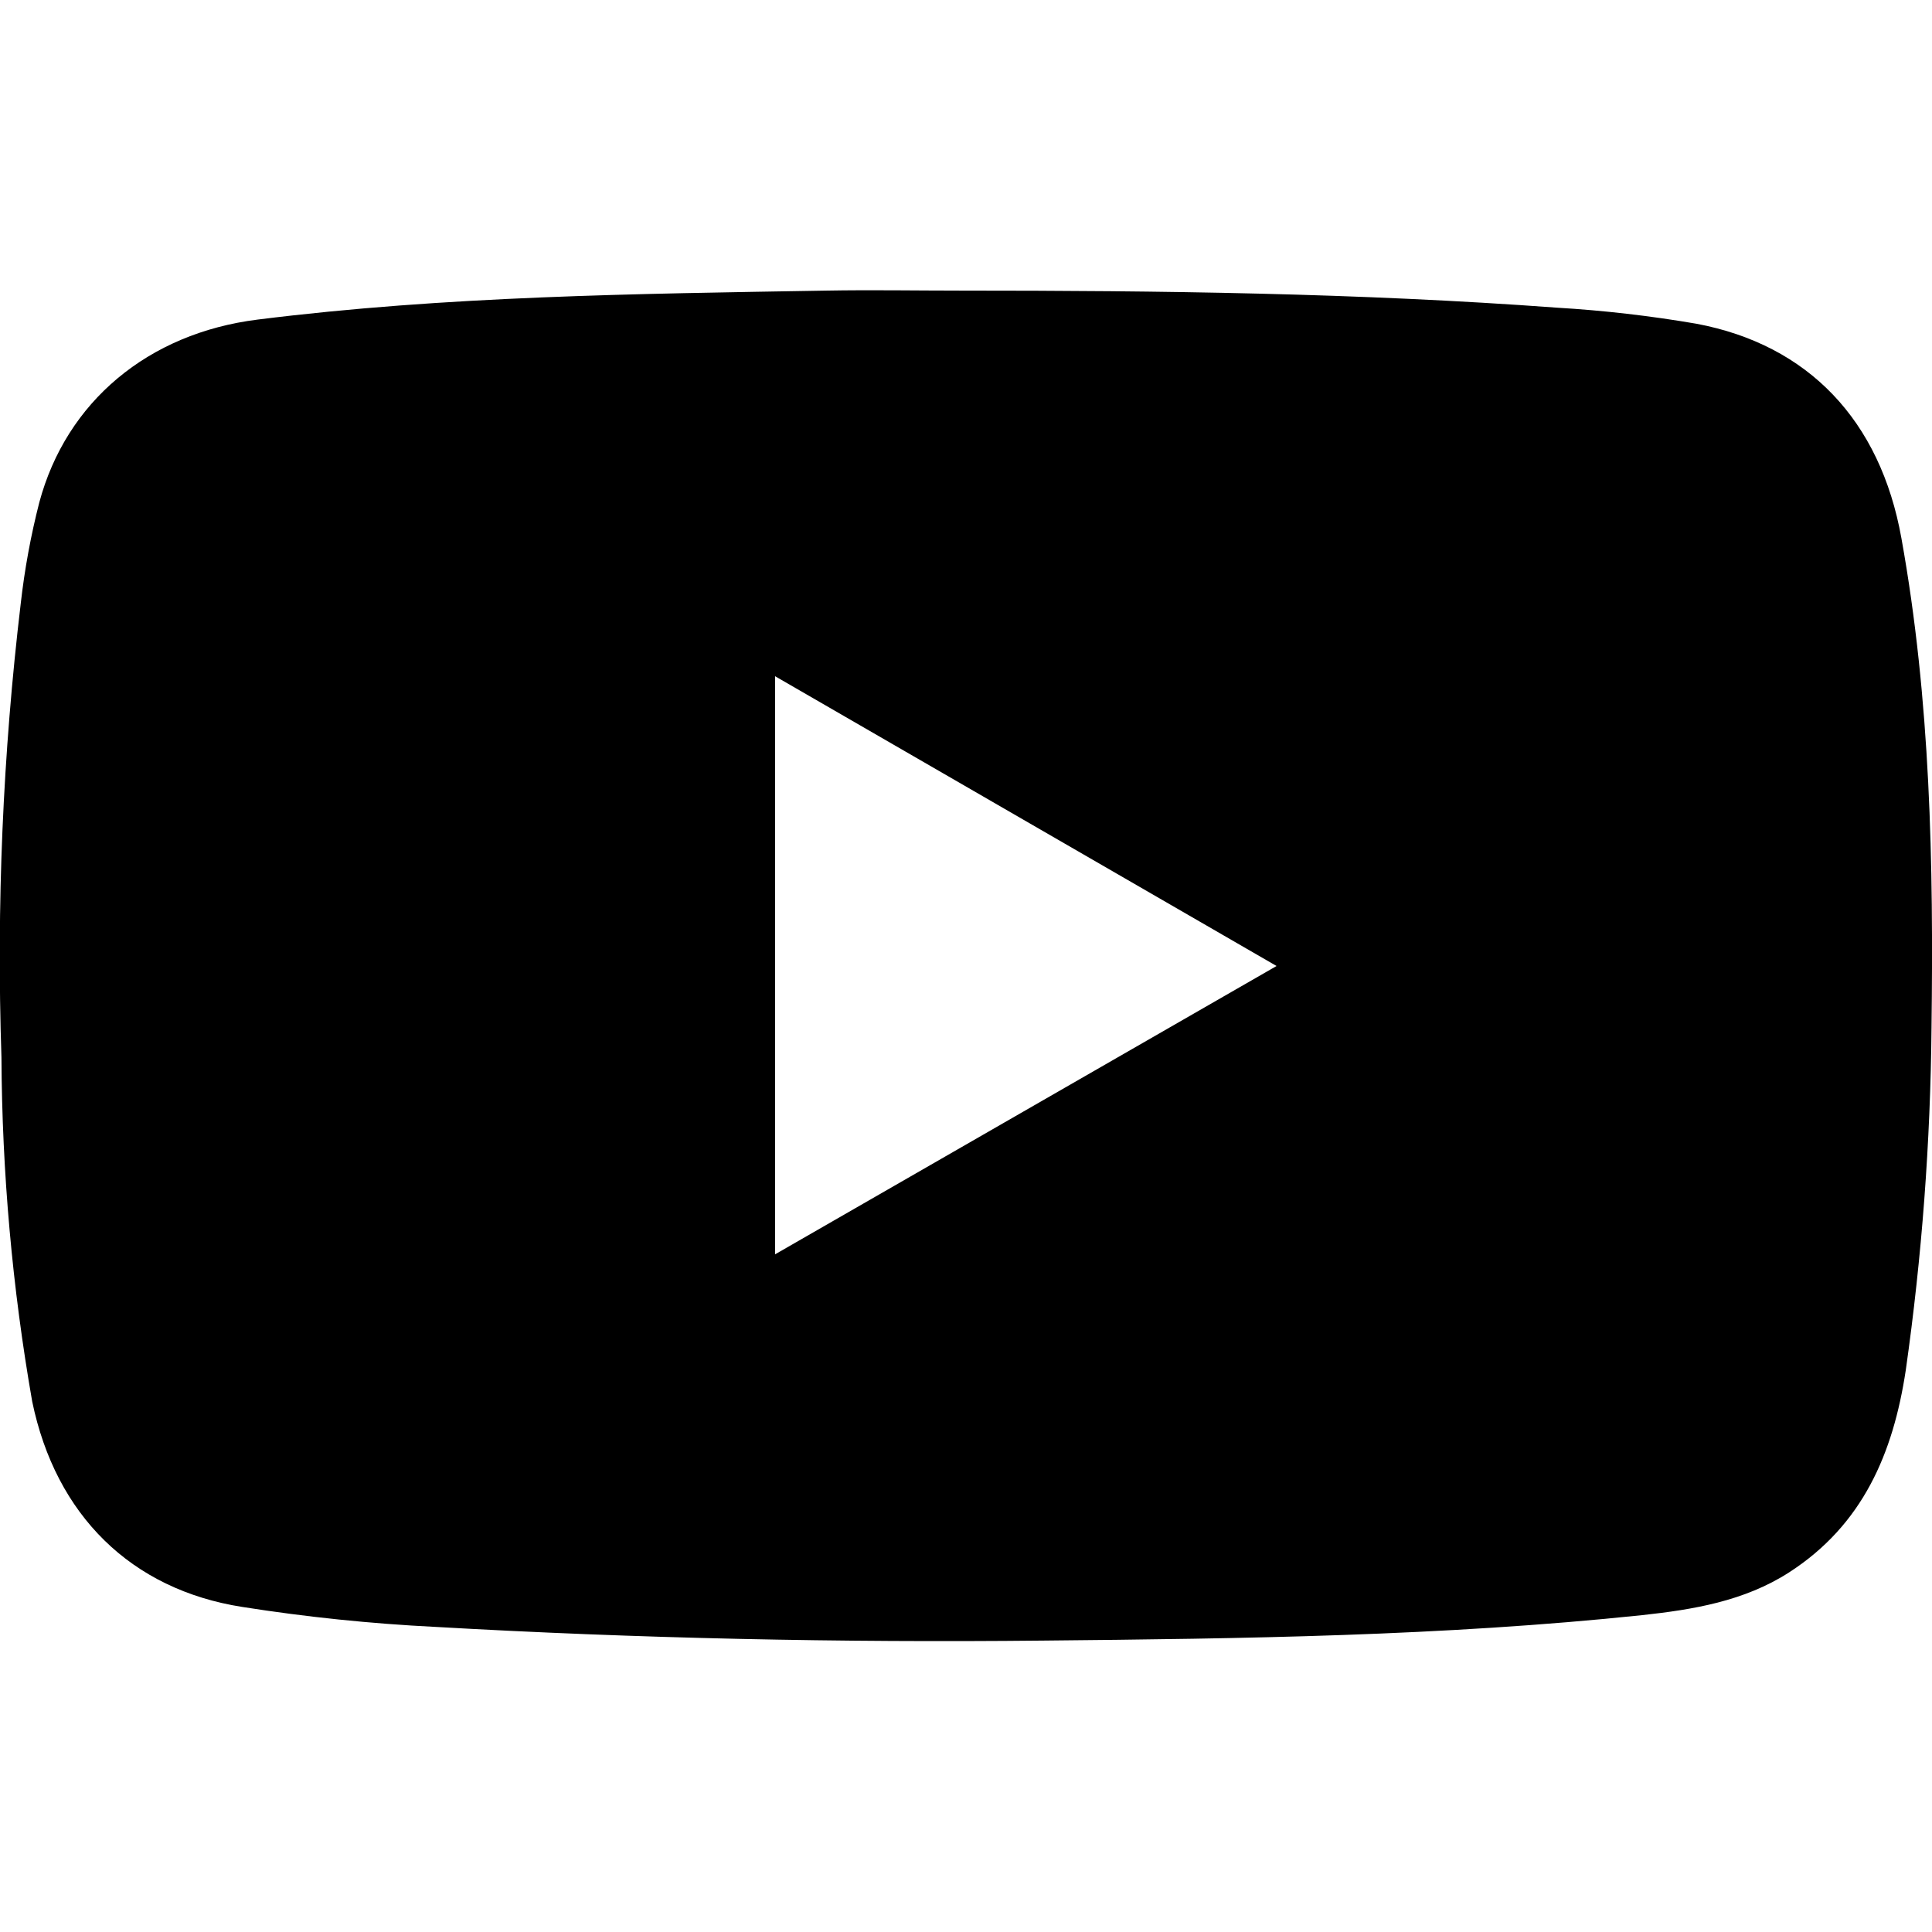
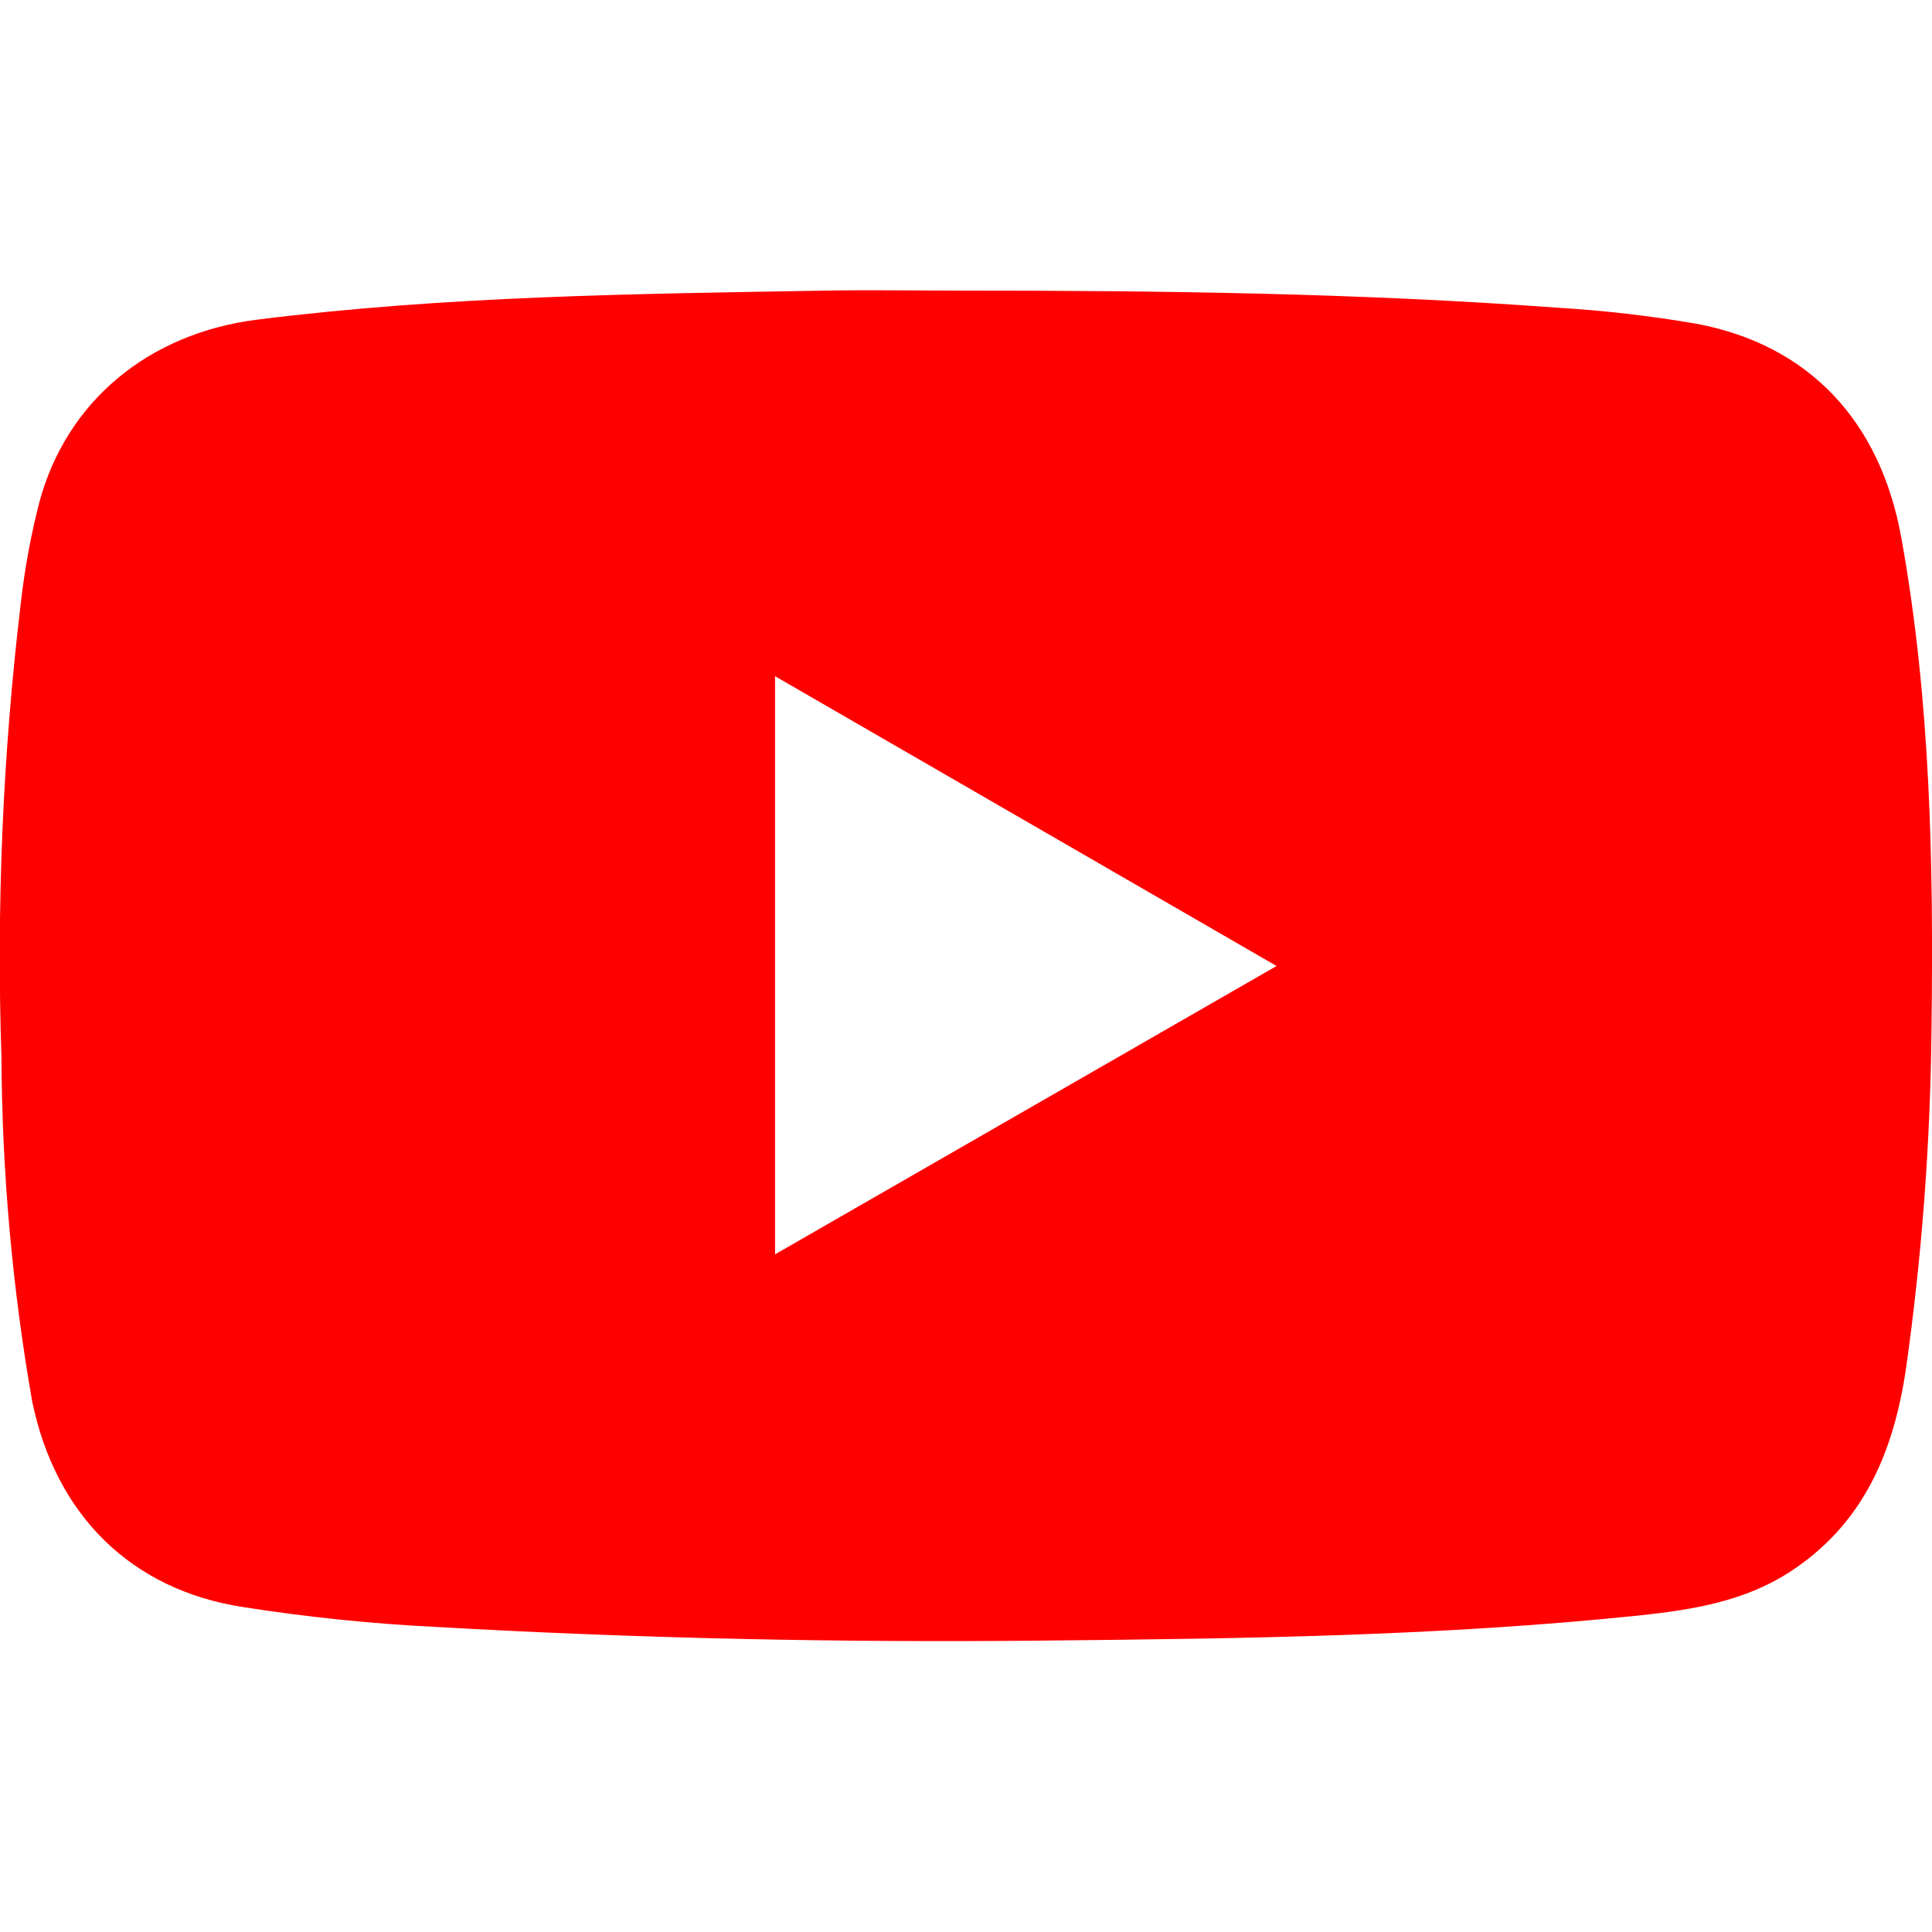
<svg xmlns="http://www.w3.org/2000/svg" viewBox="0 0 120 120" height="25px" width="25px">
  <style type="text/css">
-     .youtube-icon: {fill:#FF0000;}
+     .youtube-icon {fill:#FF0000;}
  </style>
  <a href="https://www.youtube.com/dfelo93" target="_blank">
    <path class="youtube-icon" d="M59.7,18.05c12.34,0,24.67.15,37,1.06a78.76,78.76,0,0,1,8.68,1c6.94,1.31,11.41,6,12.72,13.32,1.81,10.05,2,20.21,1.87,30.39a161.5,161.5,0,0,1-1.6,21.29c-.78,5.16-2.67,9.6-7.24,12.55-2.79,1.8-6,2.32-9.14,2.66-12.37,1.3-24.79,1.46-37.21,1.58-12.58.13-25.16-.13-37.73-.85a113.08,113.08,0,0,1-12-1.24C8.14,98.73,3.46,94.11,2,87.05A127.82,127.82,0,0,1,.09,65.67a185.81,185.81,0,0,1,1.2-28.2,45.94,45.94,0,0,1,1.15-6.26C4.12,24.94,9.21,20.7,16,19.85c11.73-1.47,23.52-1.6,35.31-1.8C54.12,18,56.91,18.05,59.7,18.05ZM48.14,77.91,79.29,60,48.14,42Z" />
  </a>
</svg>
